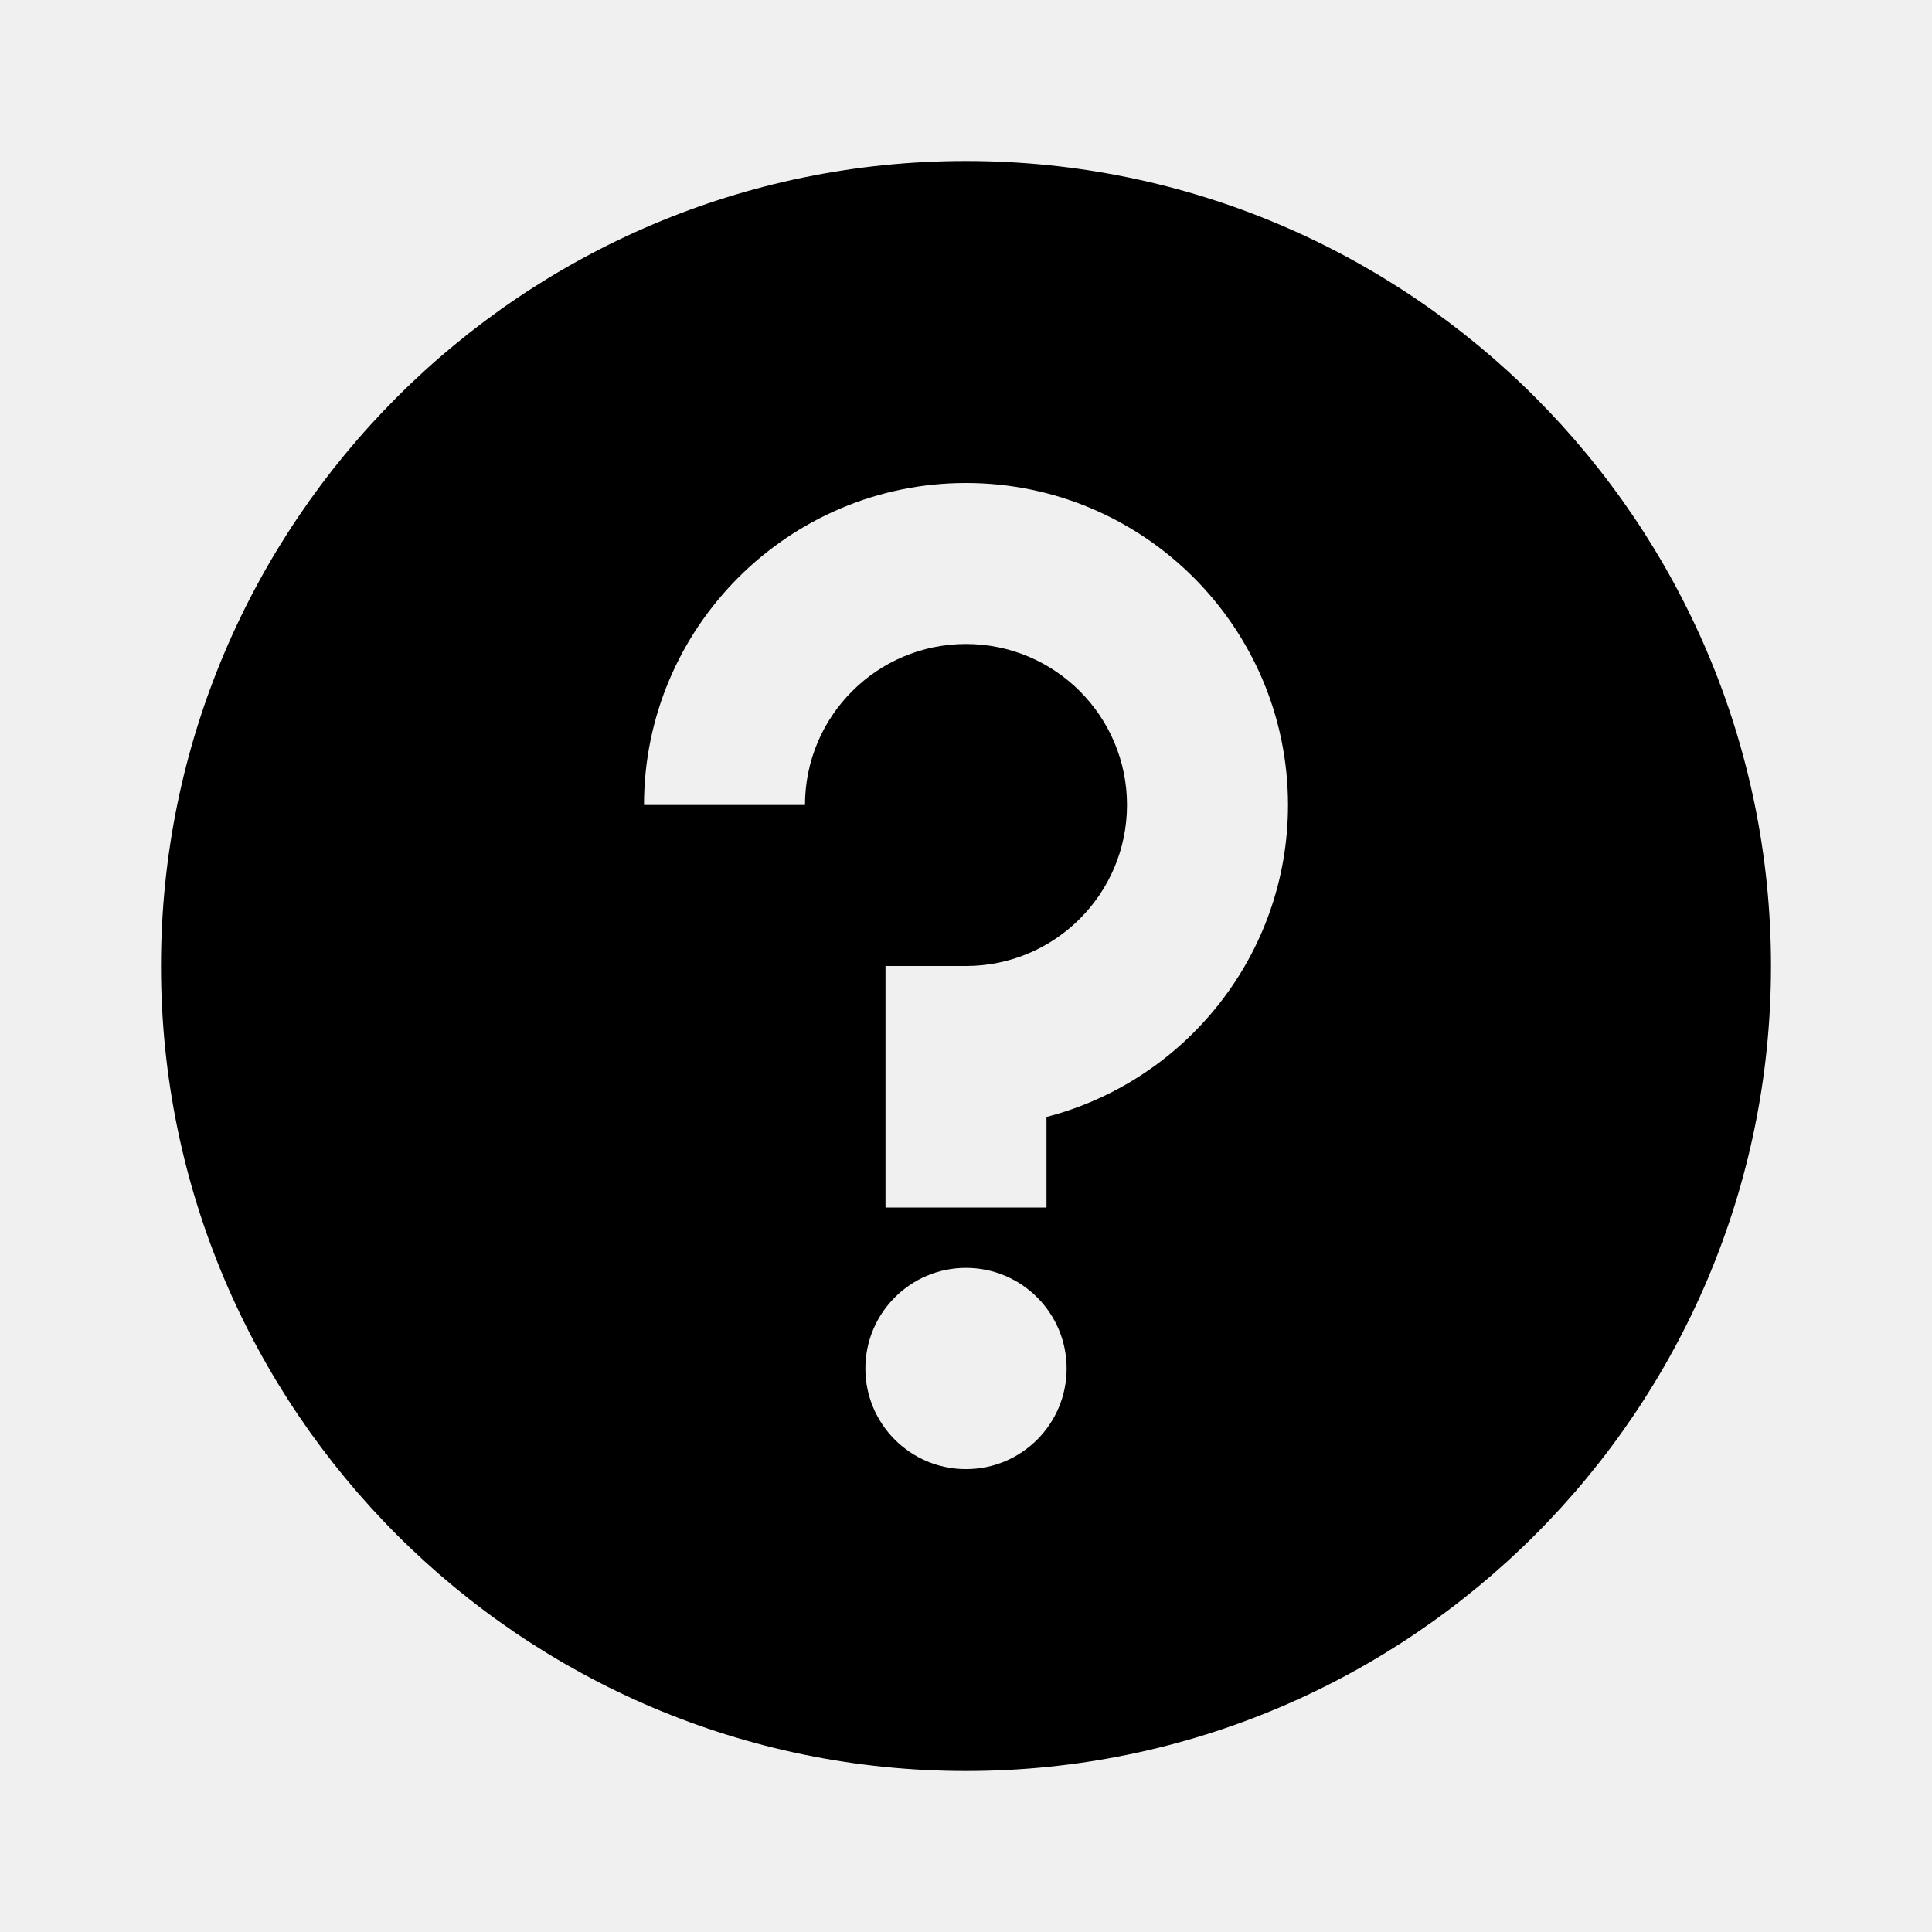
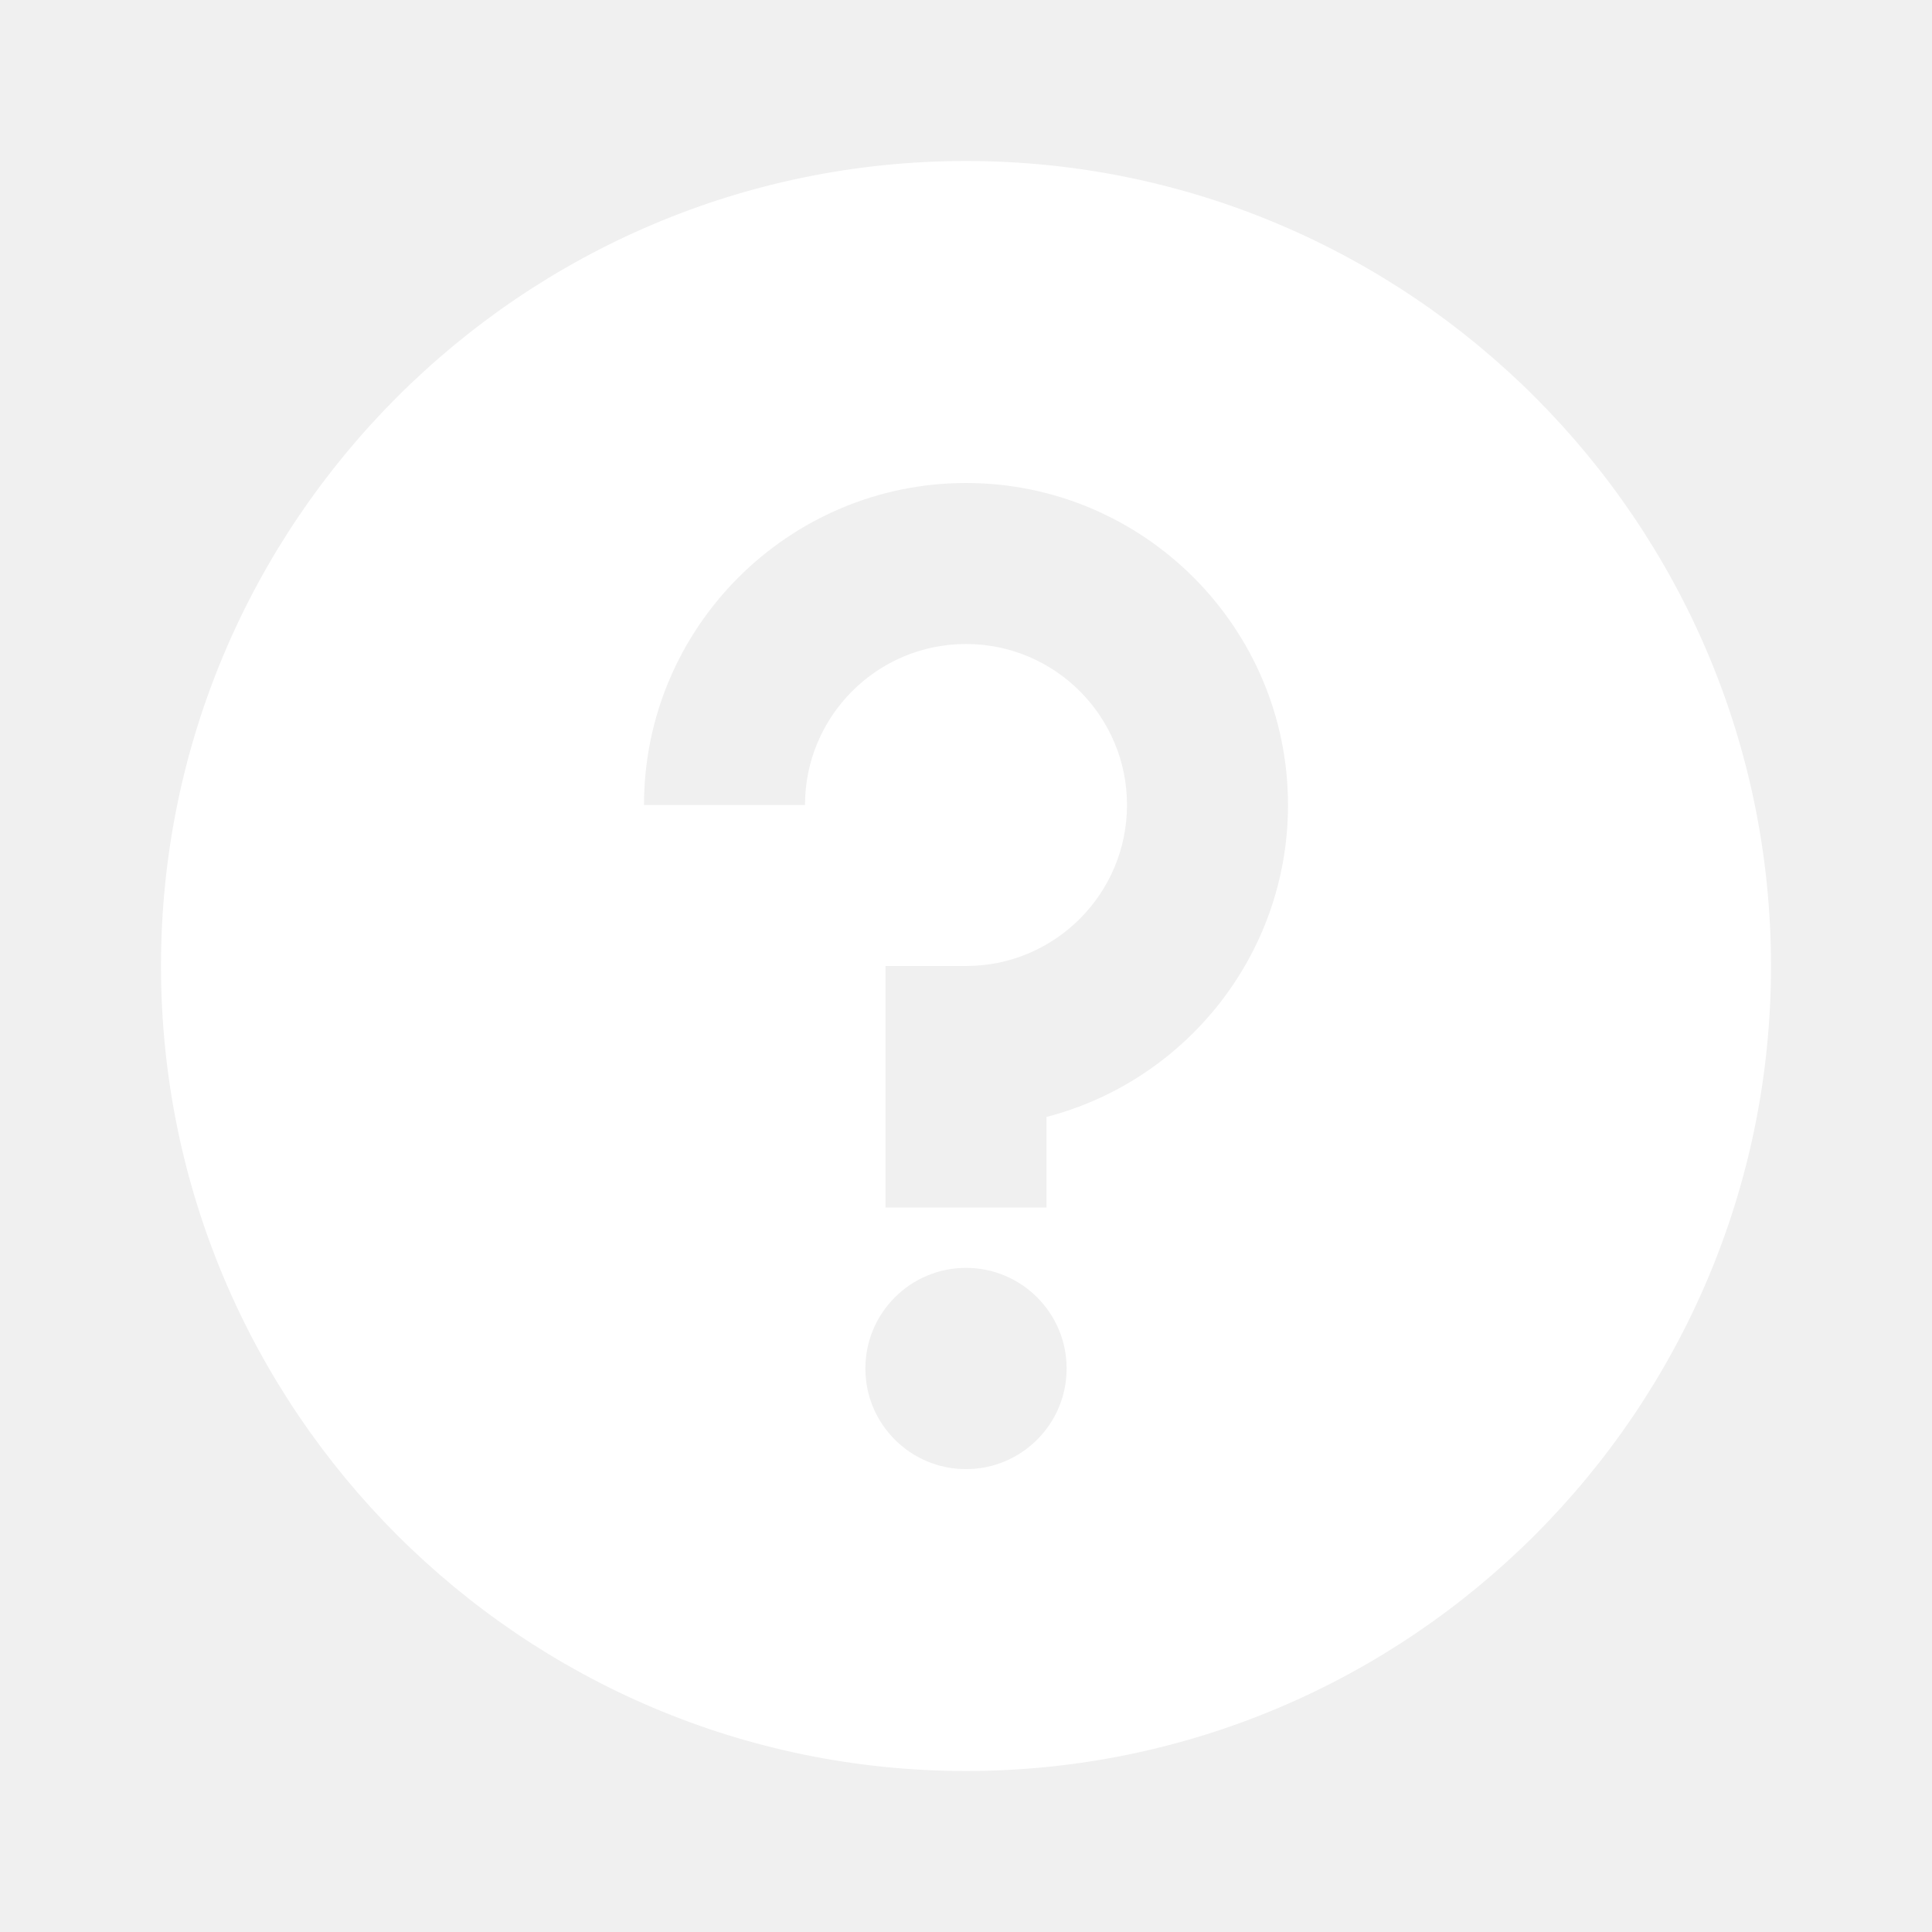
<svg xmlns="http://www.w3.org/2000/svg" width="24" height="24" viewBox="0 0 24 24">
-   <path d="M12 2C6.486 2 2 6.487 2 12C2 17.515 6.486 22 12 22C17.514 22 22 17.515 22 12C22 6.487 17.514 2 12 2ZM12 18.25C11.31 18.25 10.75 17.691 10.75 17C10.75 16.31 11.31 15.75 12 15.75C12.69 15.75 13.25 16.31 13.25 17C13.25 17.691 12.69 18.25 12 18.25ZM13 13.875V15H11V12H12C13.104 12 14 11.103 14 10C14 8.896 13.104 8 12 8C10.896 8 10 8.896 10 10H8C8 7.795 9.795 6 12 6C14.205 6 16 7.795 16 10C16 11.861 14.723 13.429 13 13.875Z" />
+   <path fill="#ffffff" d="M12 2C6.486 2 2 6.487 2 12C2 17.515 6.486 22 12 22C17.514 22 22 17.515 22 12C22 6.487 17.514 2 12 2ZM12 18.25C11.31 18.25 10.75 17.691 10.75 17C10.75 16.31 11.31 15.75 12 15.75C12.69 15.75 13.25 16.31 13.25 17C13.25 17.691 12.69 18.25 12 18.25ZM13 13.875V15H11V12H12C13.104 12 14 11.103 14 10C14 8.896 13.104 8 12 8C10.896 8 10 8.896 10 10H8C8 7.795 9.795 6 12 6C14.205 6 16 7.795 16 10C16 11.861 14.723 13.429 13 13.875Z" />
</svg>
